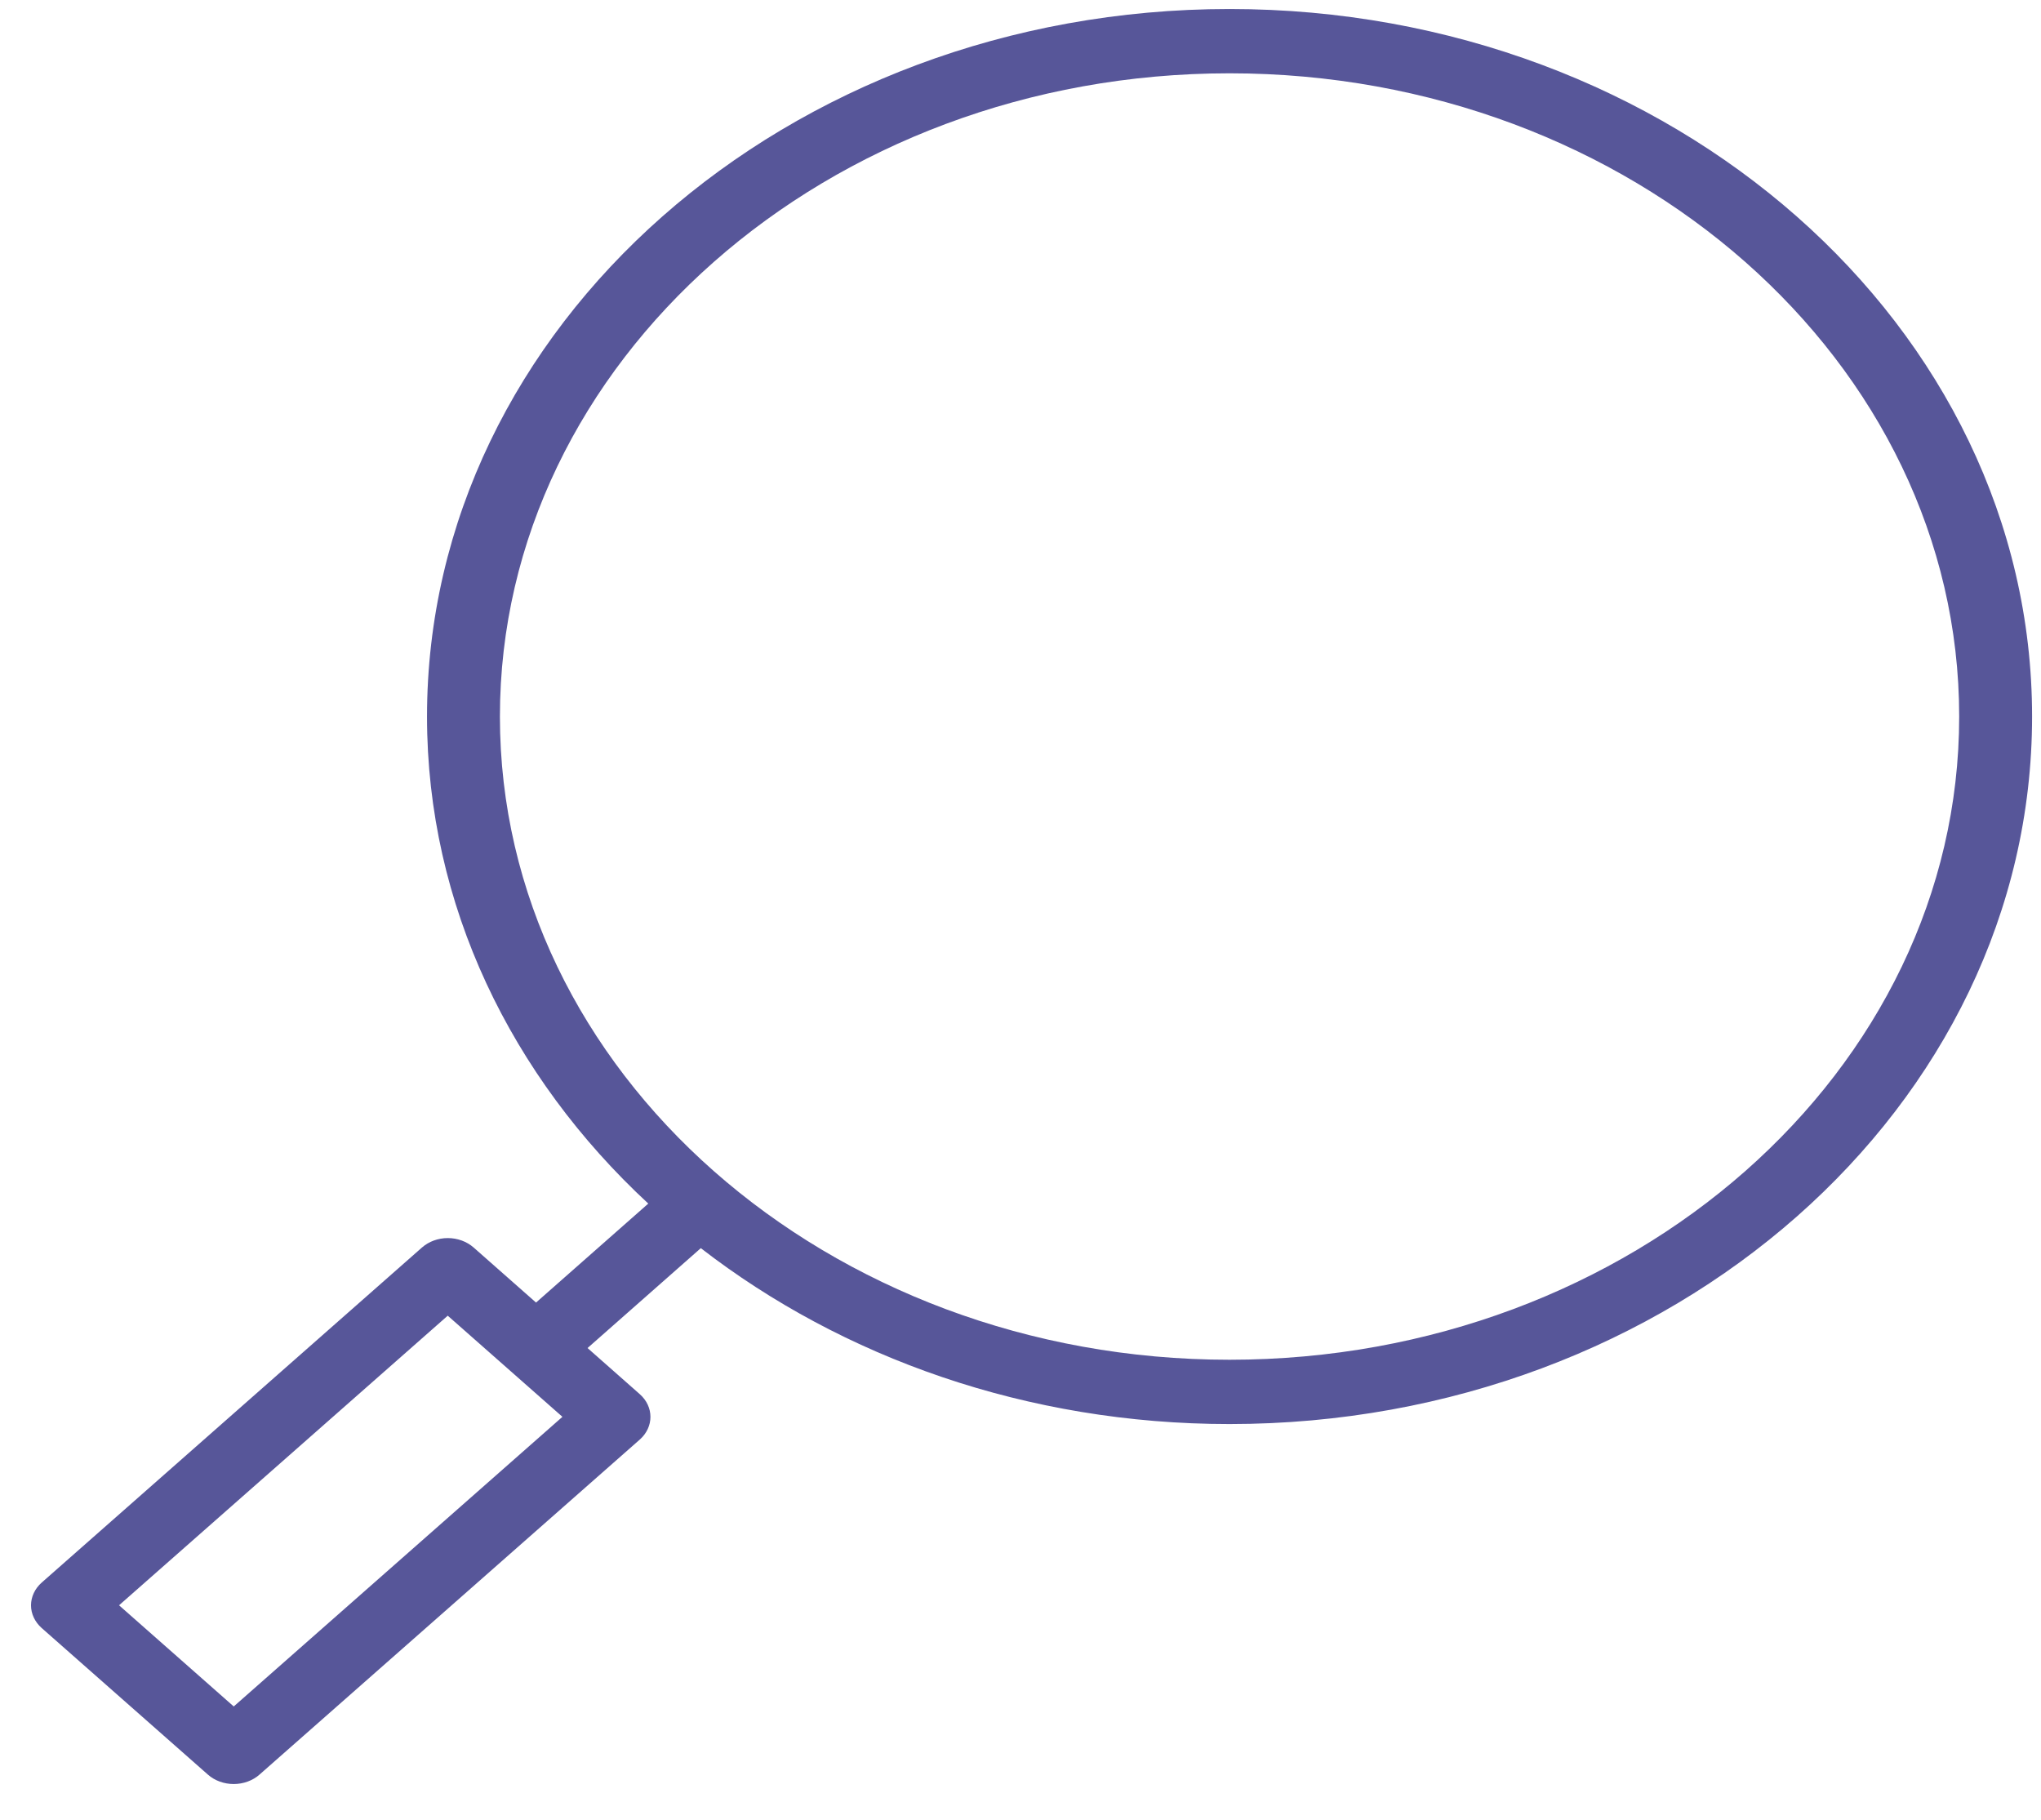
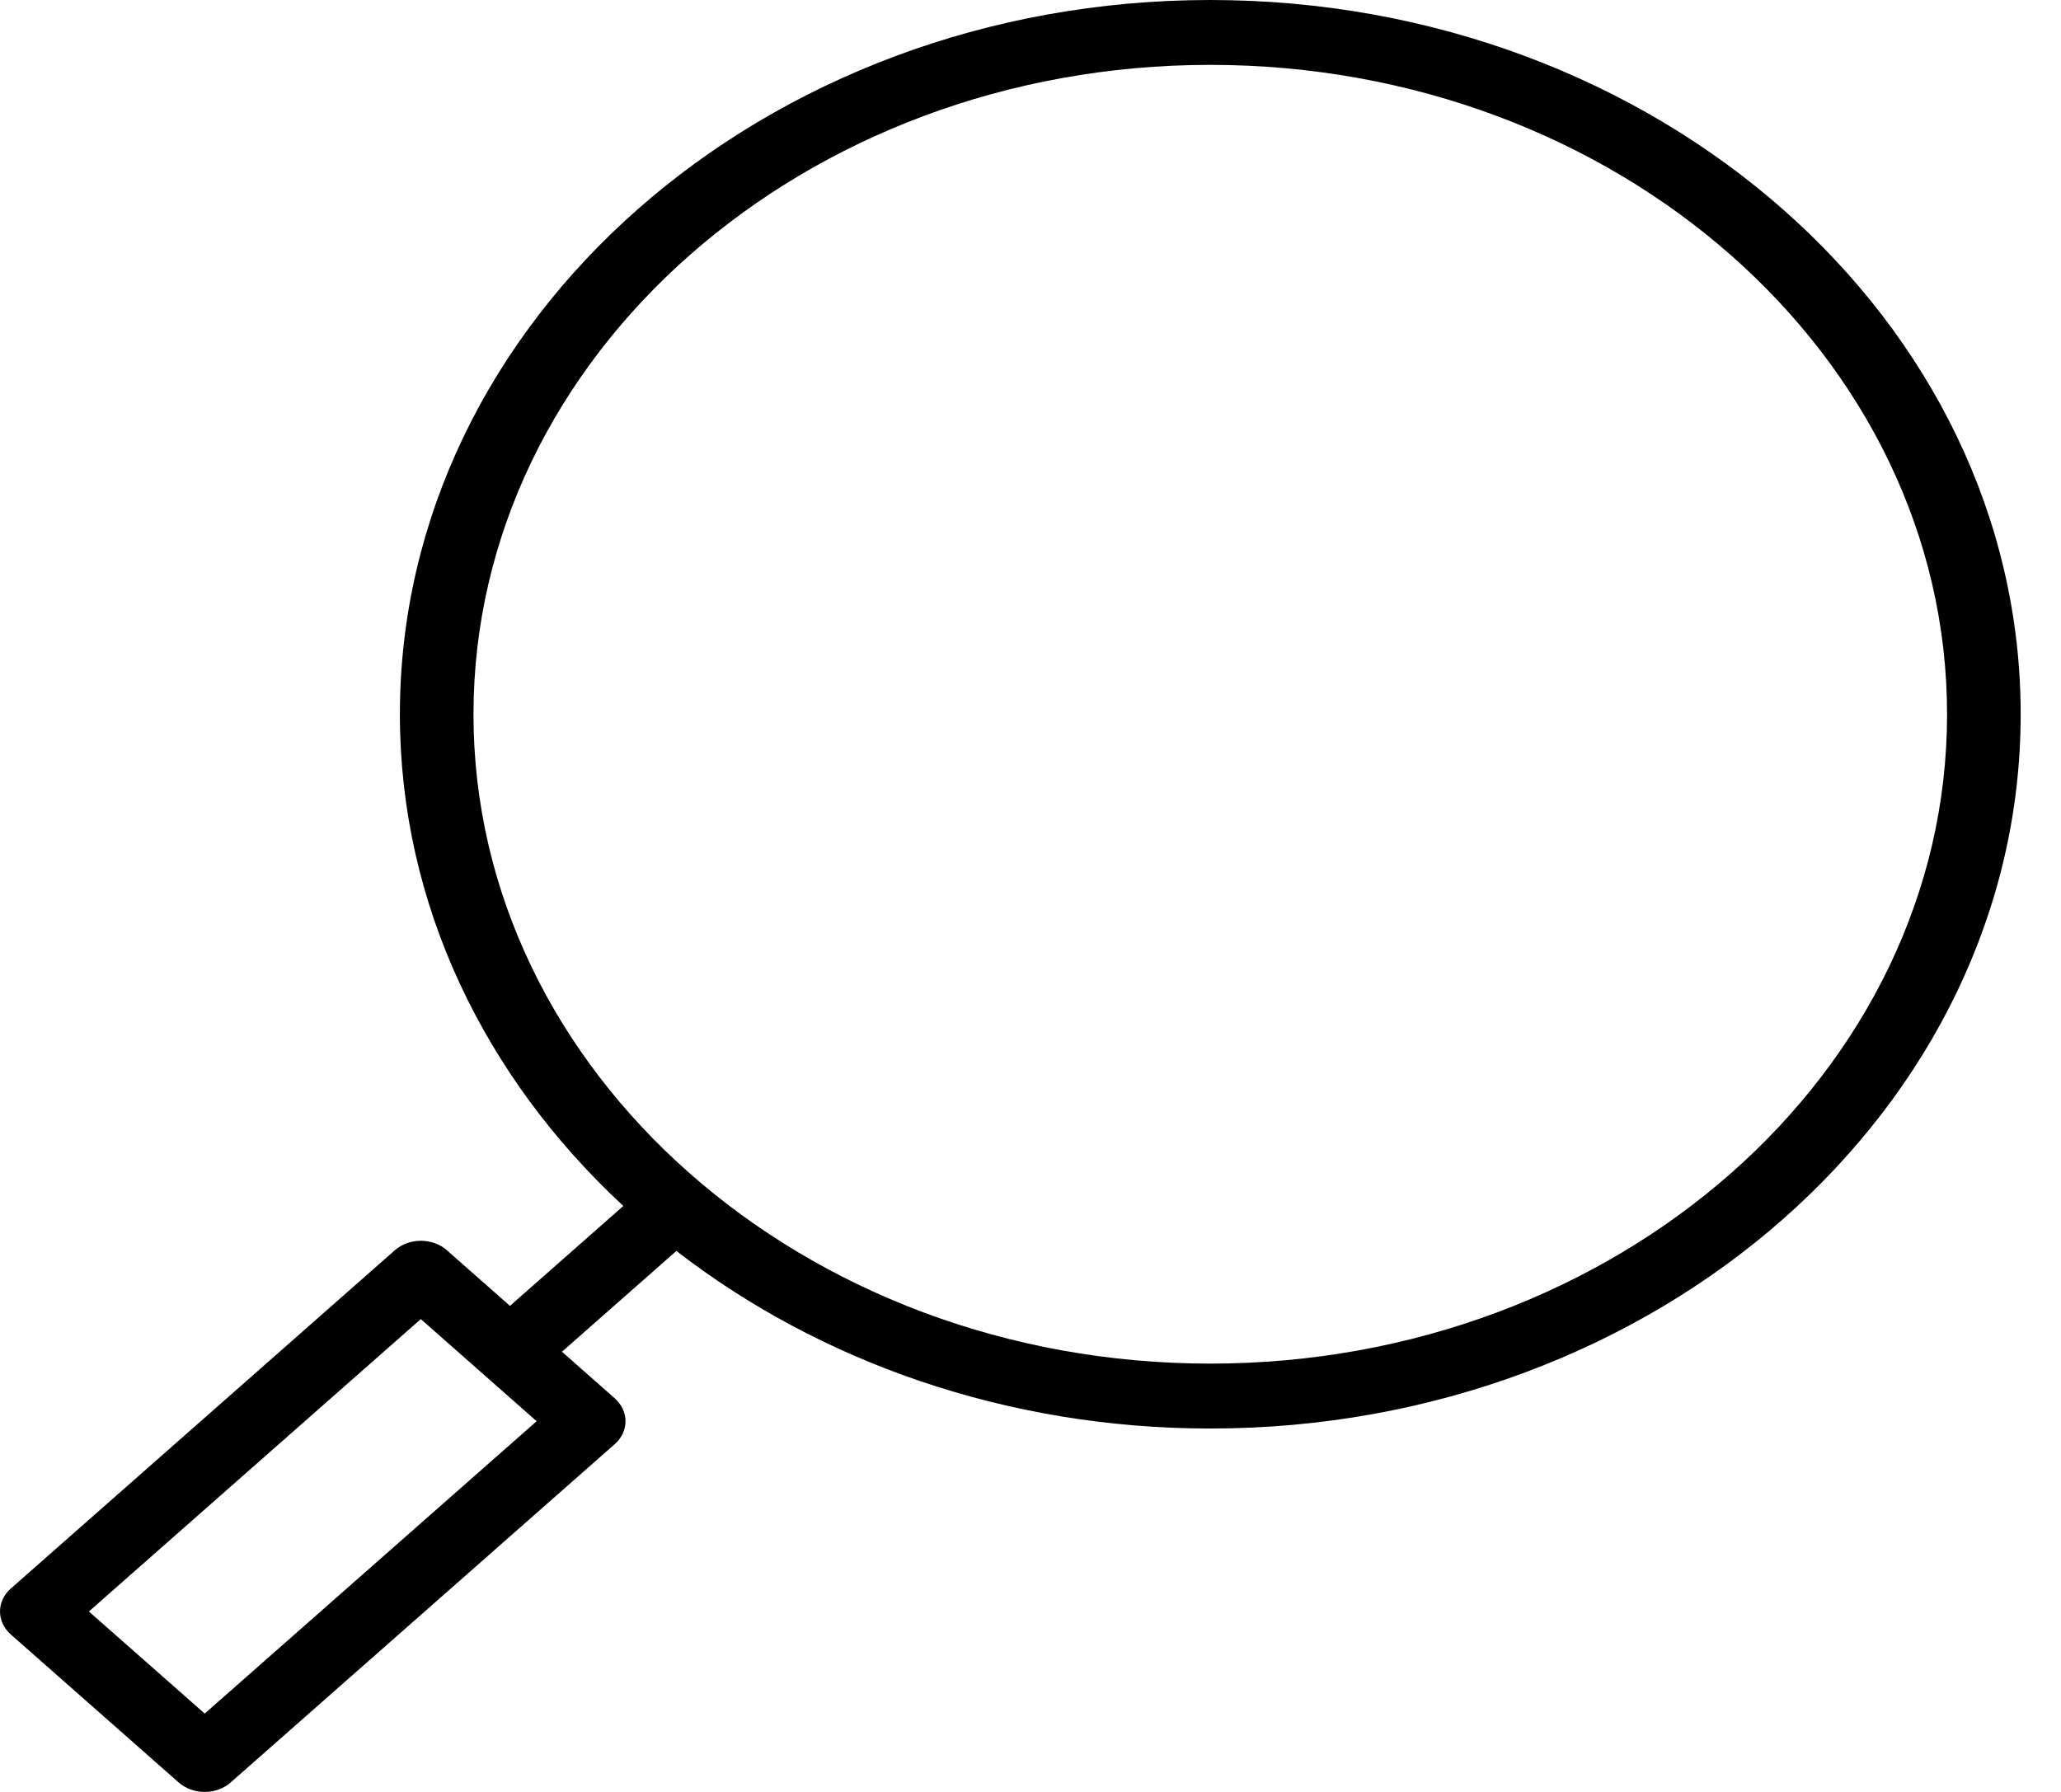
- <svg xmlns="http://www.w3.org/2000/svg" width="46" height="41" viewBox="0 0 46 41" fill="none">
-   <path d="M0.94 35.663L9.511 28.112C9.665 27.977 9.874 27.9 10.092 27.9C10.31 27.9 10.52 27.977 10.674 28.112L12.081 29.353L14.611 27.123C11.524 24.262 9.624 20.398 9.624 16.148C9.624 7.356 17.738 0.203 27.712 0.203C37.685 0.203 45.799 7.355 45.799 16.147C45.799 24.939 37.685 32.091 27.711 32.091C23.15 32.091 18.98 30.592 15.795 28.127L13.242 30.378L14.419 31.417C14.74 31.7 14.74 32.158 14.419 32.441L5.848 39.991C5.694 40.127 5.485 40.203 5.267 40.203C5.049 40.203 4.84 40.127 4.686 39.991L0.939 36.687C0.786 36.551 0.699 36.367 0.699 36.175C0.7 35.983 0.786 35.799 0.94 35.663ZM44.156 16.147C44.156 8.154 36.779 1.652 27.711 1.652C18.644 1.652 11.267 8.154 11.267 16.147C11.267 24.14 18.644 30.642 27.711 30.642C36.779 30.642 44.156 24.14 44.156 16.147ZM5.268 38.455L12.676 31.928L10.091 29.649L2.683 36.175L5.268 38.455Z" fill="#575699" />
+ <svg xmlns="http://www.w3.org/2000/svg" width="46" height="40" viewBox="0 0 46 40" fill="none">
+   <path d="M0.241 35.46L8.812 27.909C8.966 27.773 9.175 27.697 9.393 27.697C9.611 27.697 9.821 27.773 9.975 27.909L11.382 29.15L13.912 26.92C10.825 24.059 8.925 20.195 8.925 15.944C8.925 7.153 17.039 2.44528e-08 27.013 2.44528e-08C36.986 -0 45.1 7.152 45.1 15.944C45.1 24.736 36.986 31.888 27.012 31.888C22.451 31.888 18.281 30.388 15.096 27.924L12.543 30.174L13.72 31.213C14.041 31.496 14.041 31.955 13.72 32.237L5.149 39.788C4.995 39.924 4.786 40 4.568 40C4.35 40 4.141 39.924 3.987 39.788L0.24 36.484C0.087 36.348 -1.33514e-05 36.164 -1.33514e-05 35.971C0.001 35.779 0.087 35.595 0.241 35.46ZM43.457 15.944C43.457 7.951 36.08 1.448 27.012 1.448C17.945 1.448 10.568 7.951 10.568 15.944C10.568 23.936 17.945 30.439 27.012 30.439C36.08 30.439 43.457 23.936 43.457 15.944ZM4.569 38.251L11.977 31.725L9.392 29.445L1.984 35.972L4.569 38.251Z" fill="black" />
</svg>
